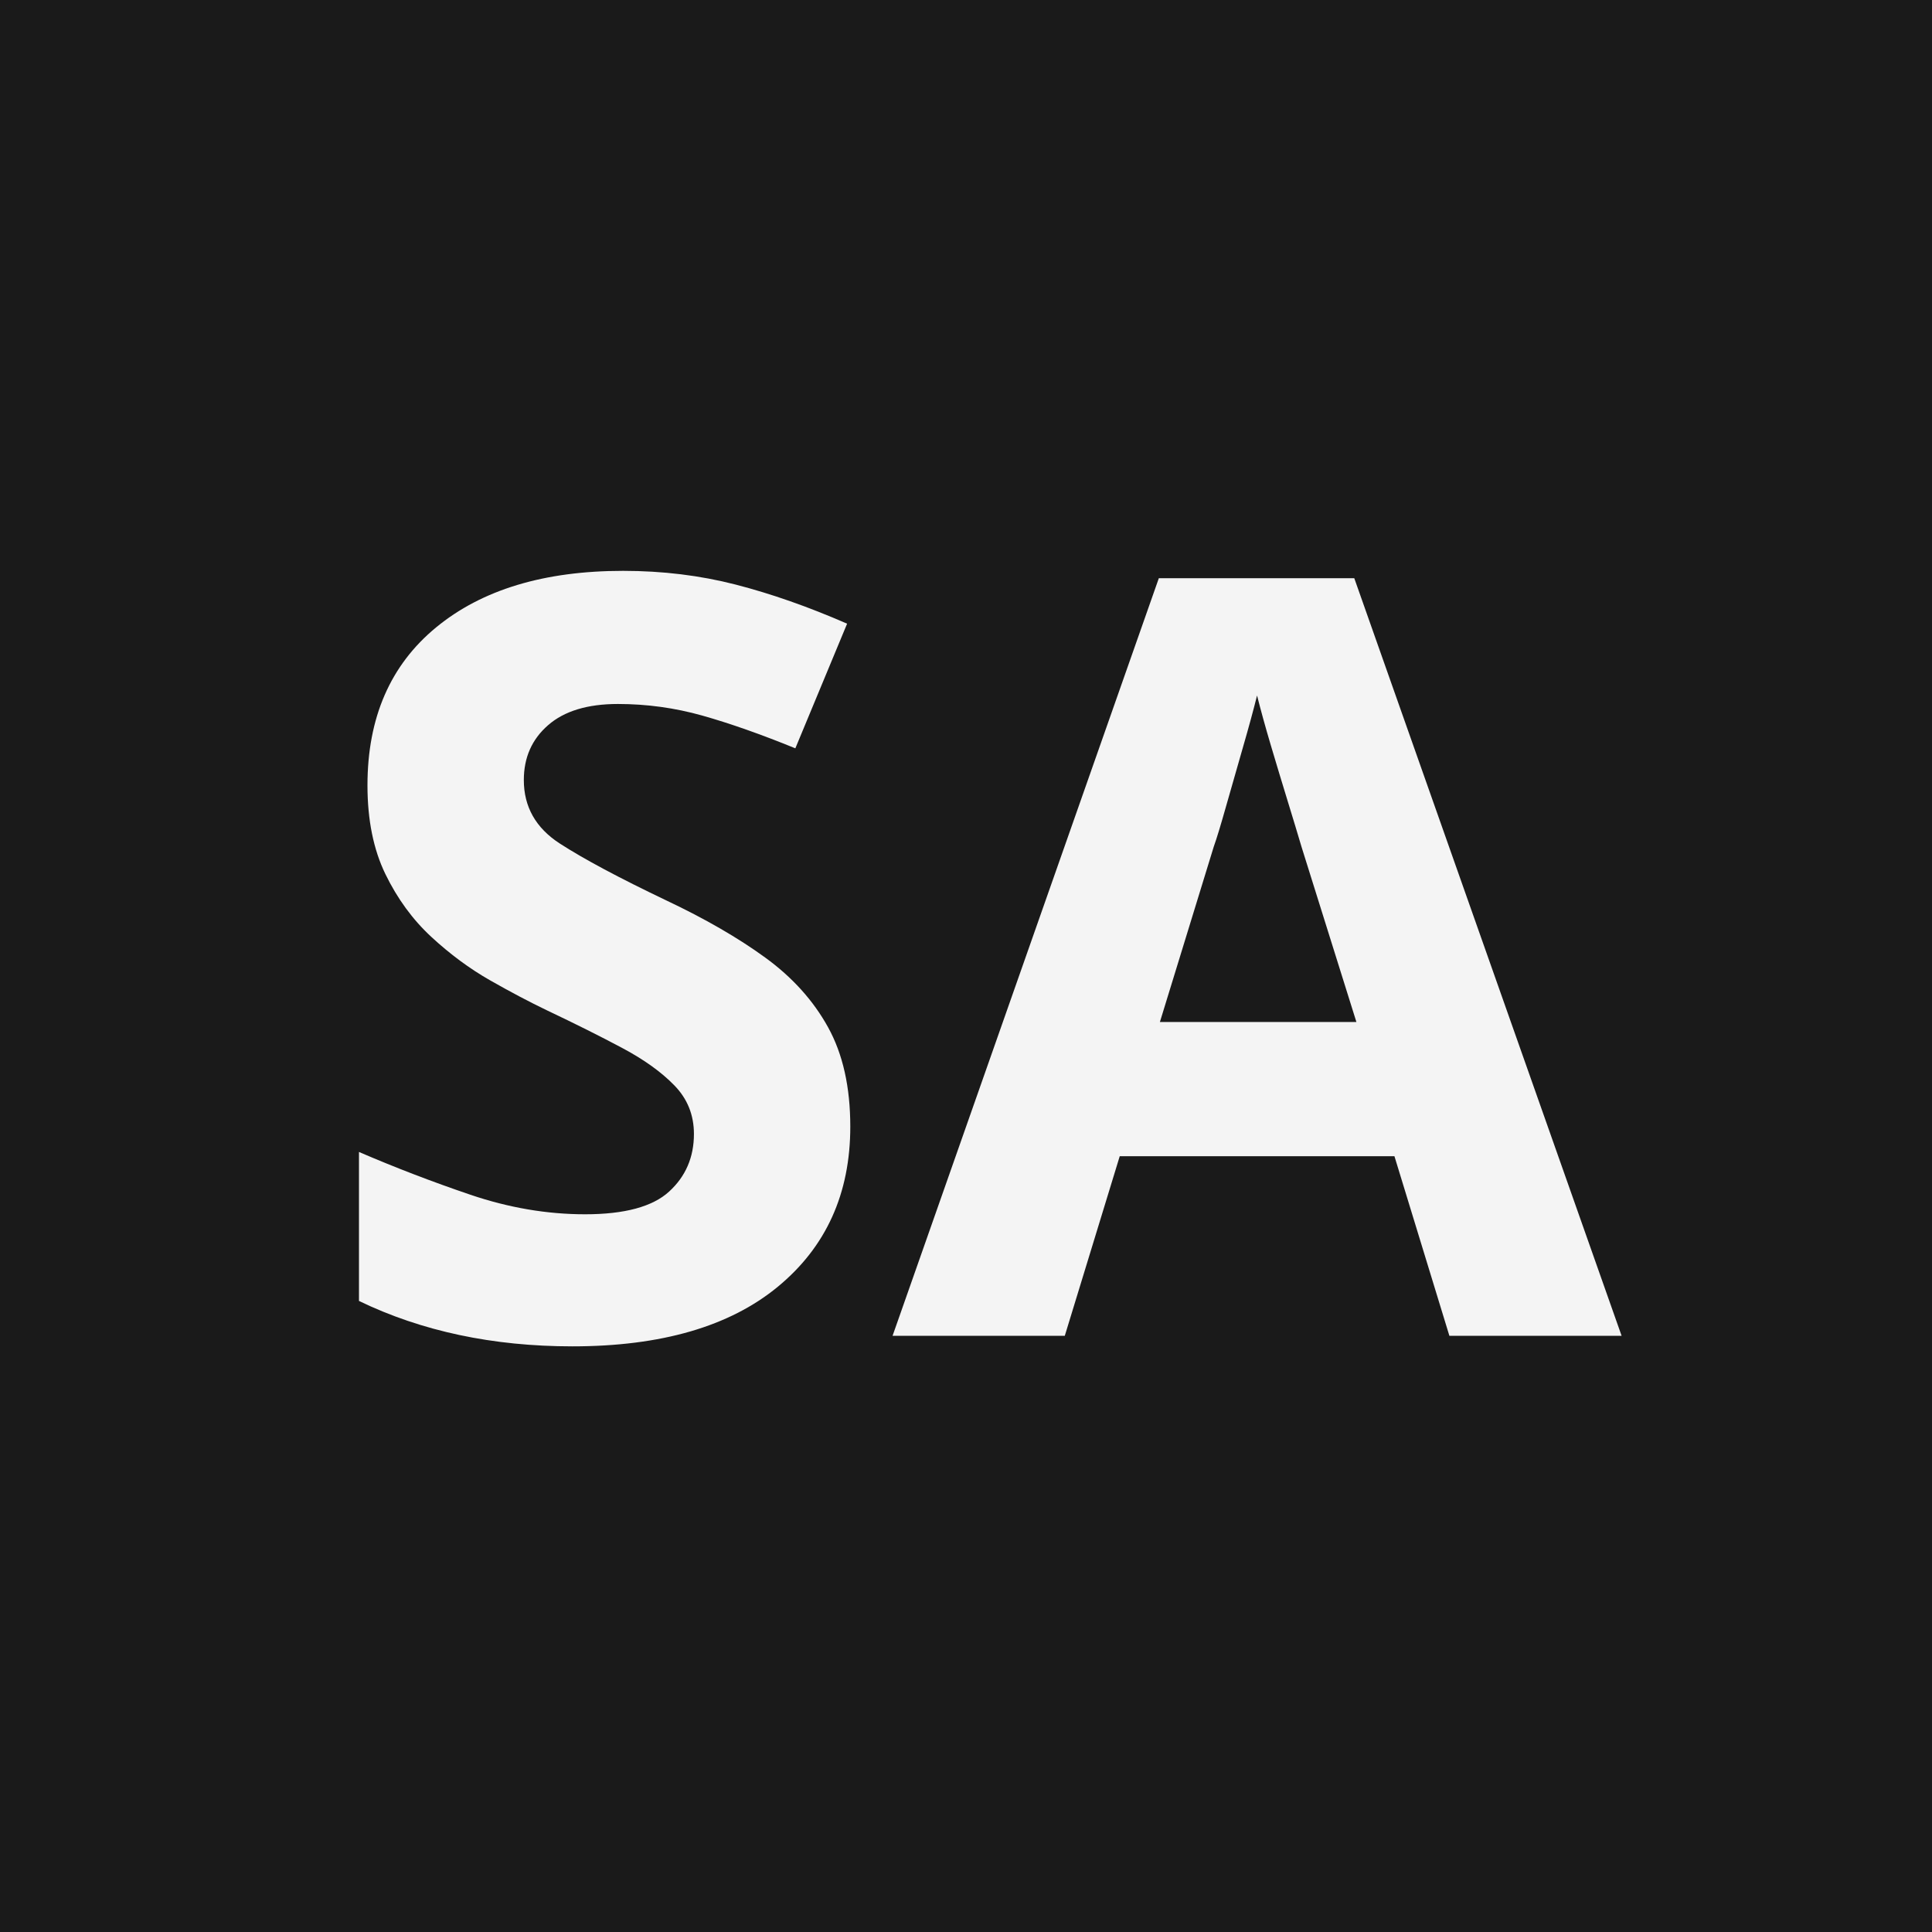
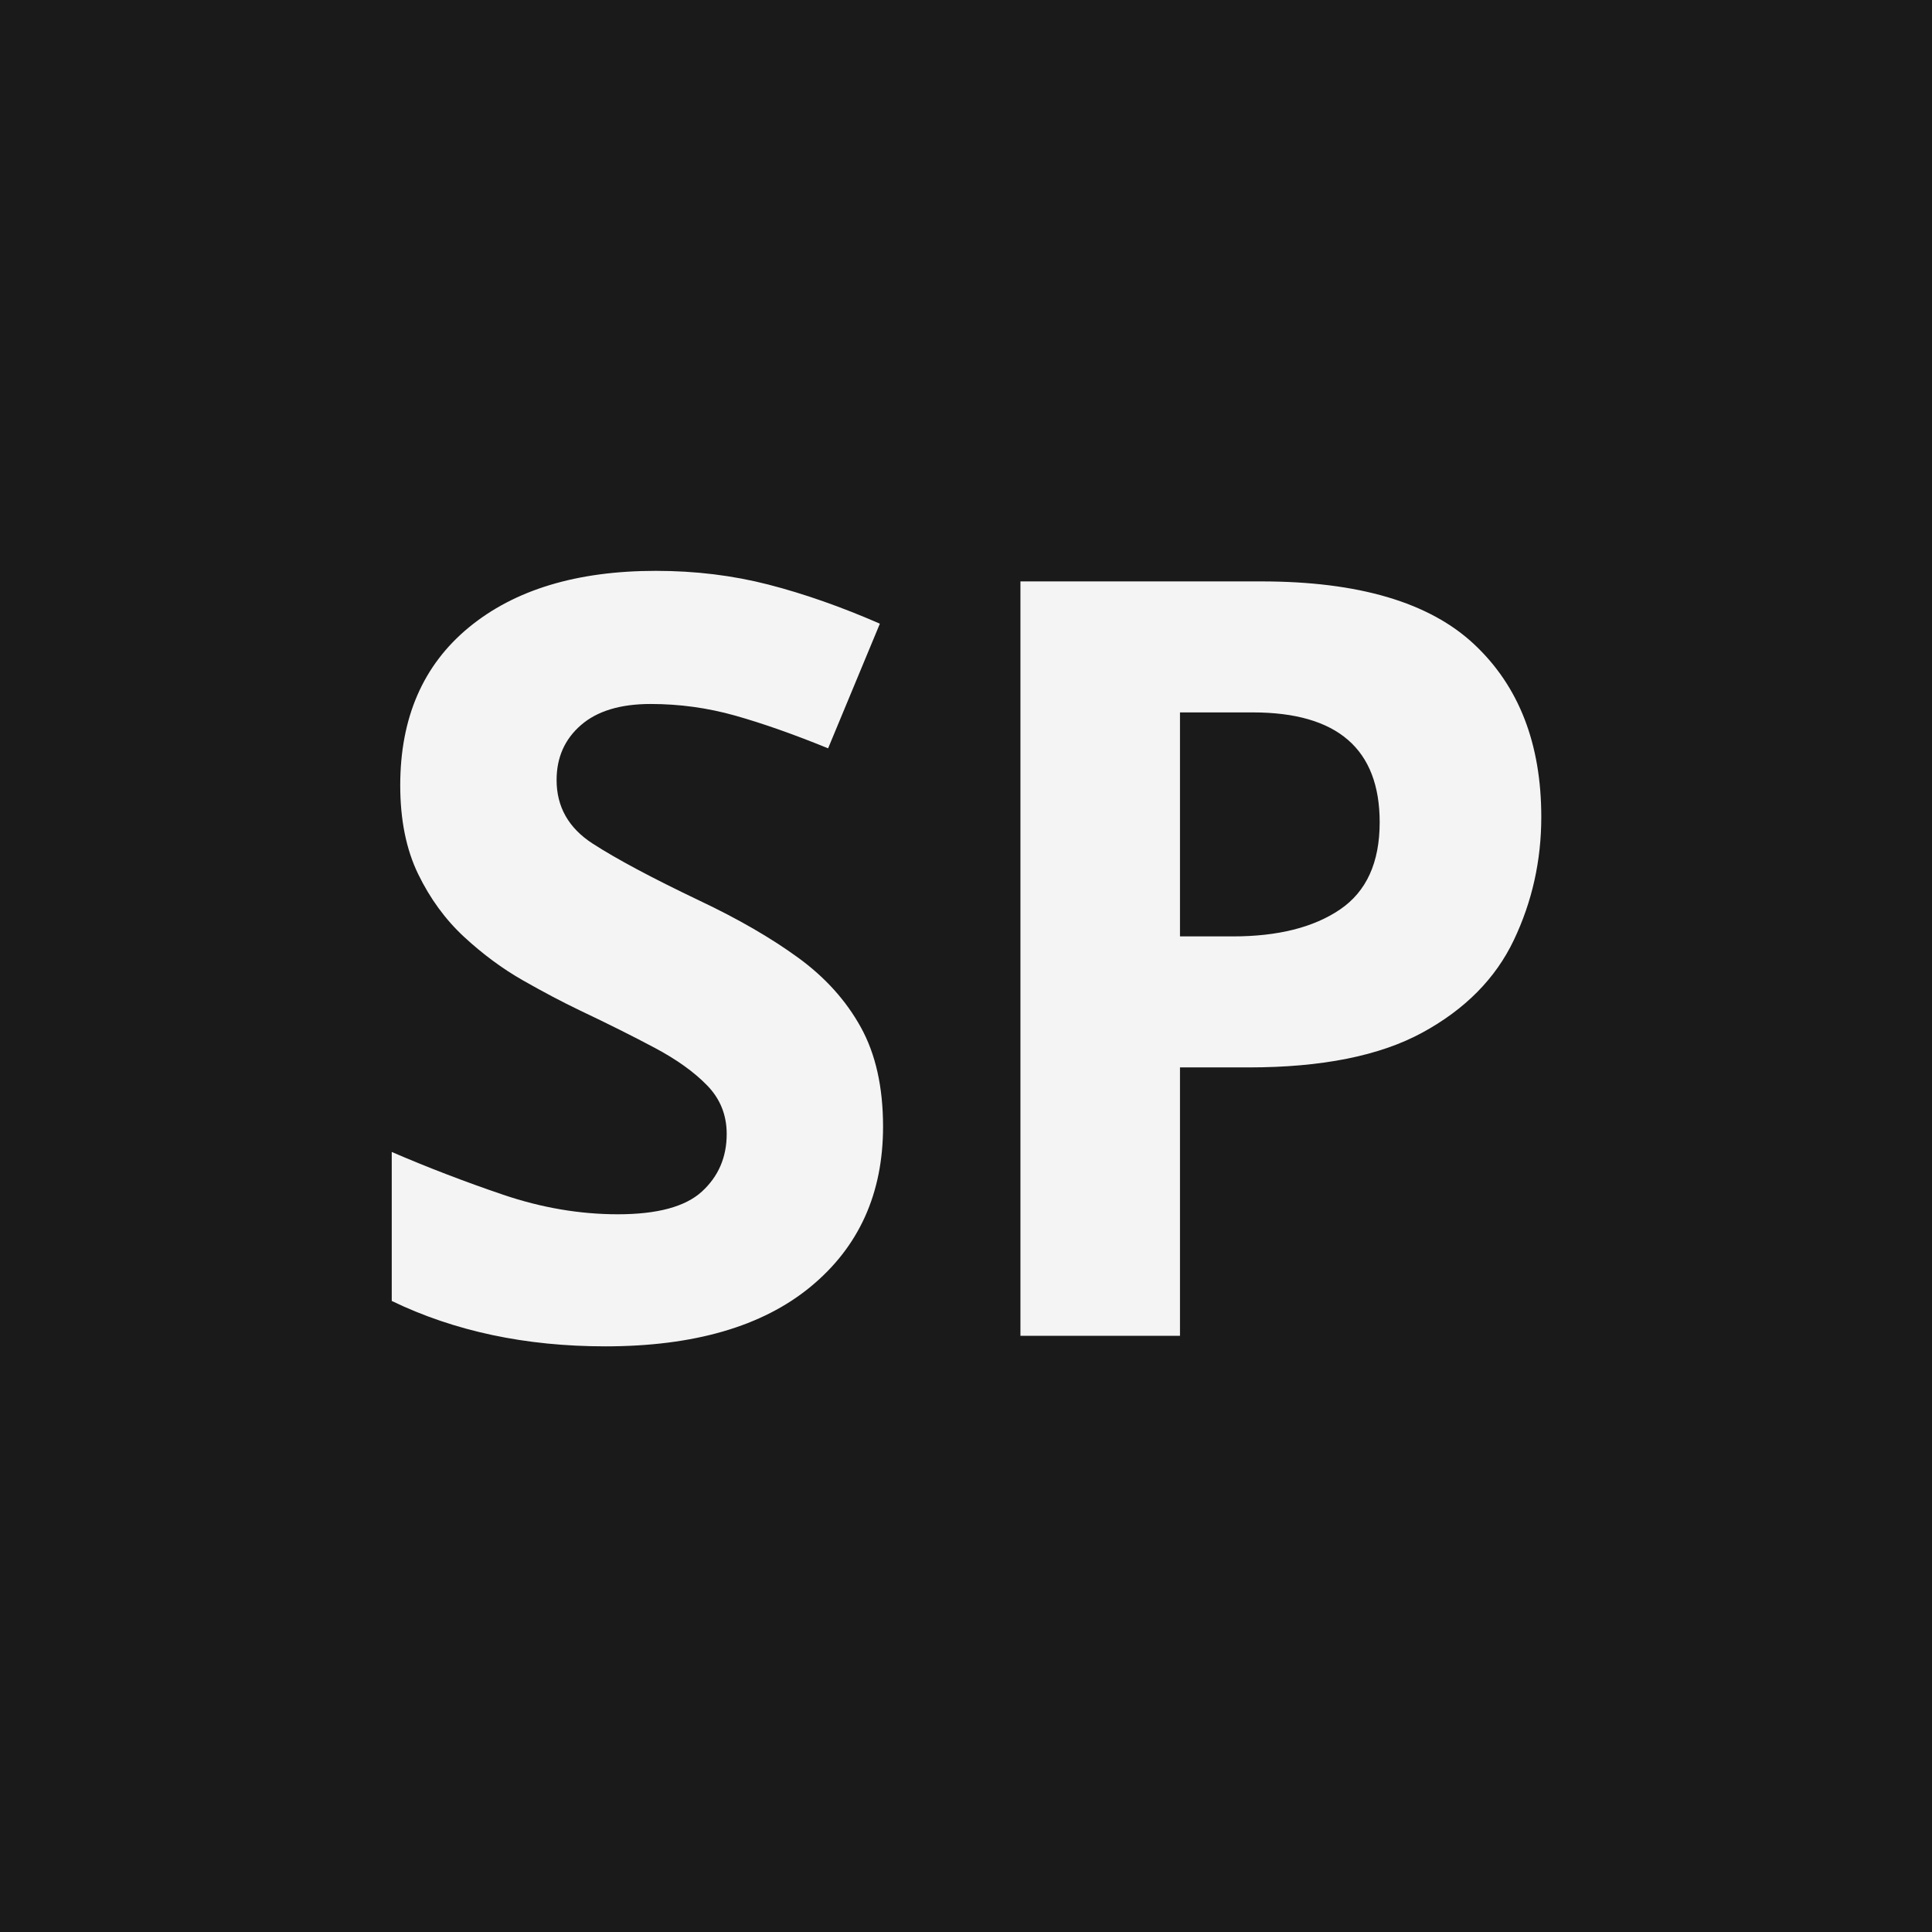
<svg xmlns="http://www.w3.org/2000/svg" viewBox="0 0 512 512">
  <rect x="0" y="0" width="512" height="512" rx="0" fill="#1a1a1a" />
-   <text x="50%" y="50%" dy=".35em" text-anchor="middle" font-family="'Space Grotesk', sans-serif" font-weight="700" font-size="280" fill="#f4f4f4">SA</text>
+   <text x="50%" y="50%" dy=".35em" text-anchor="middle" font-family="'Space Grotesk', sans-serif" font-weight="700" font-size="280" fill="#f4f4f4">SP</text>
</svg>
